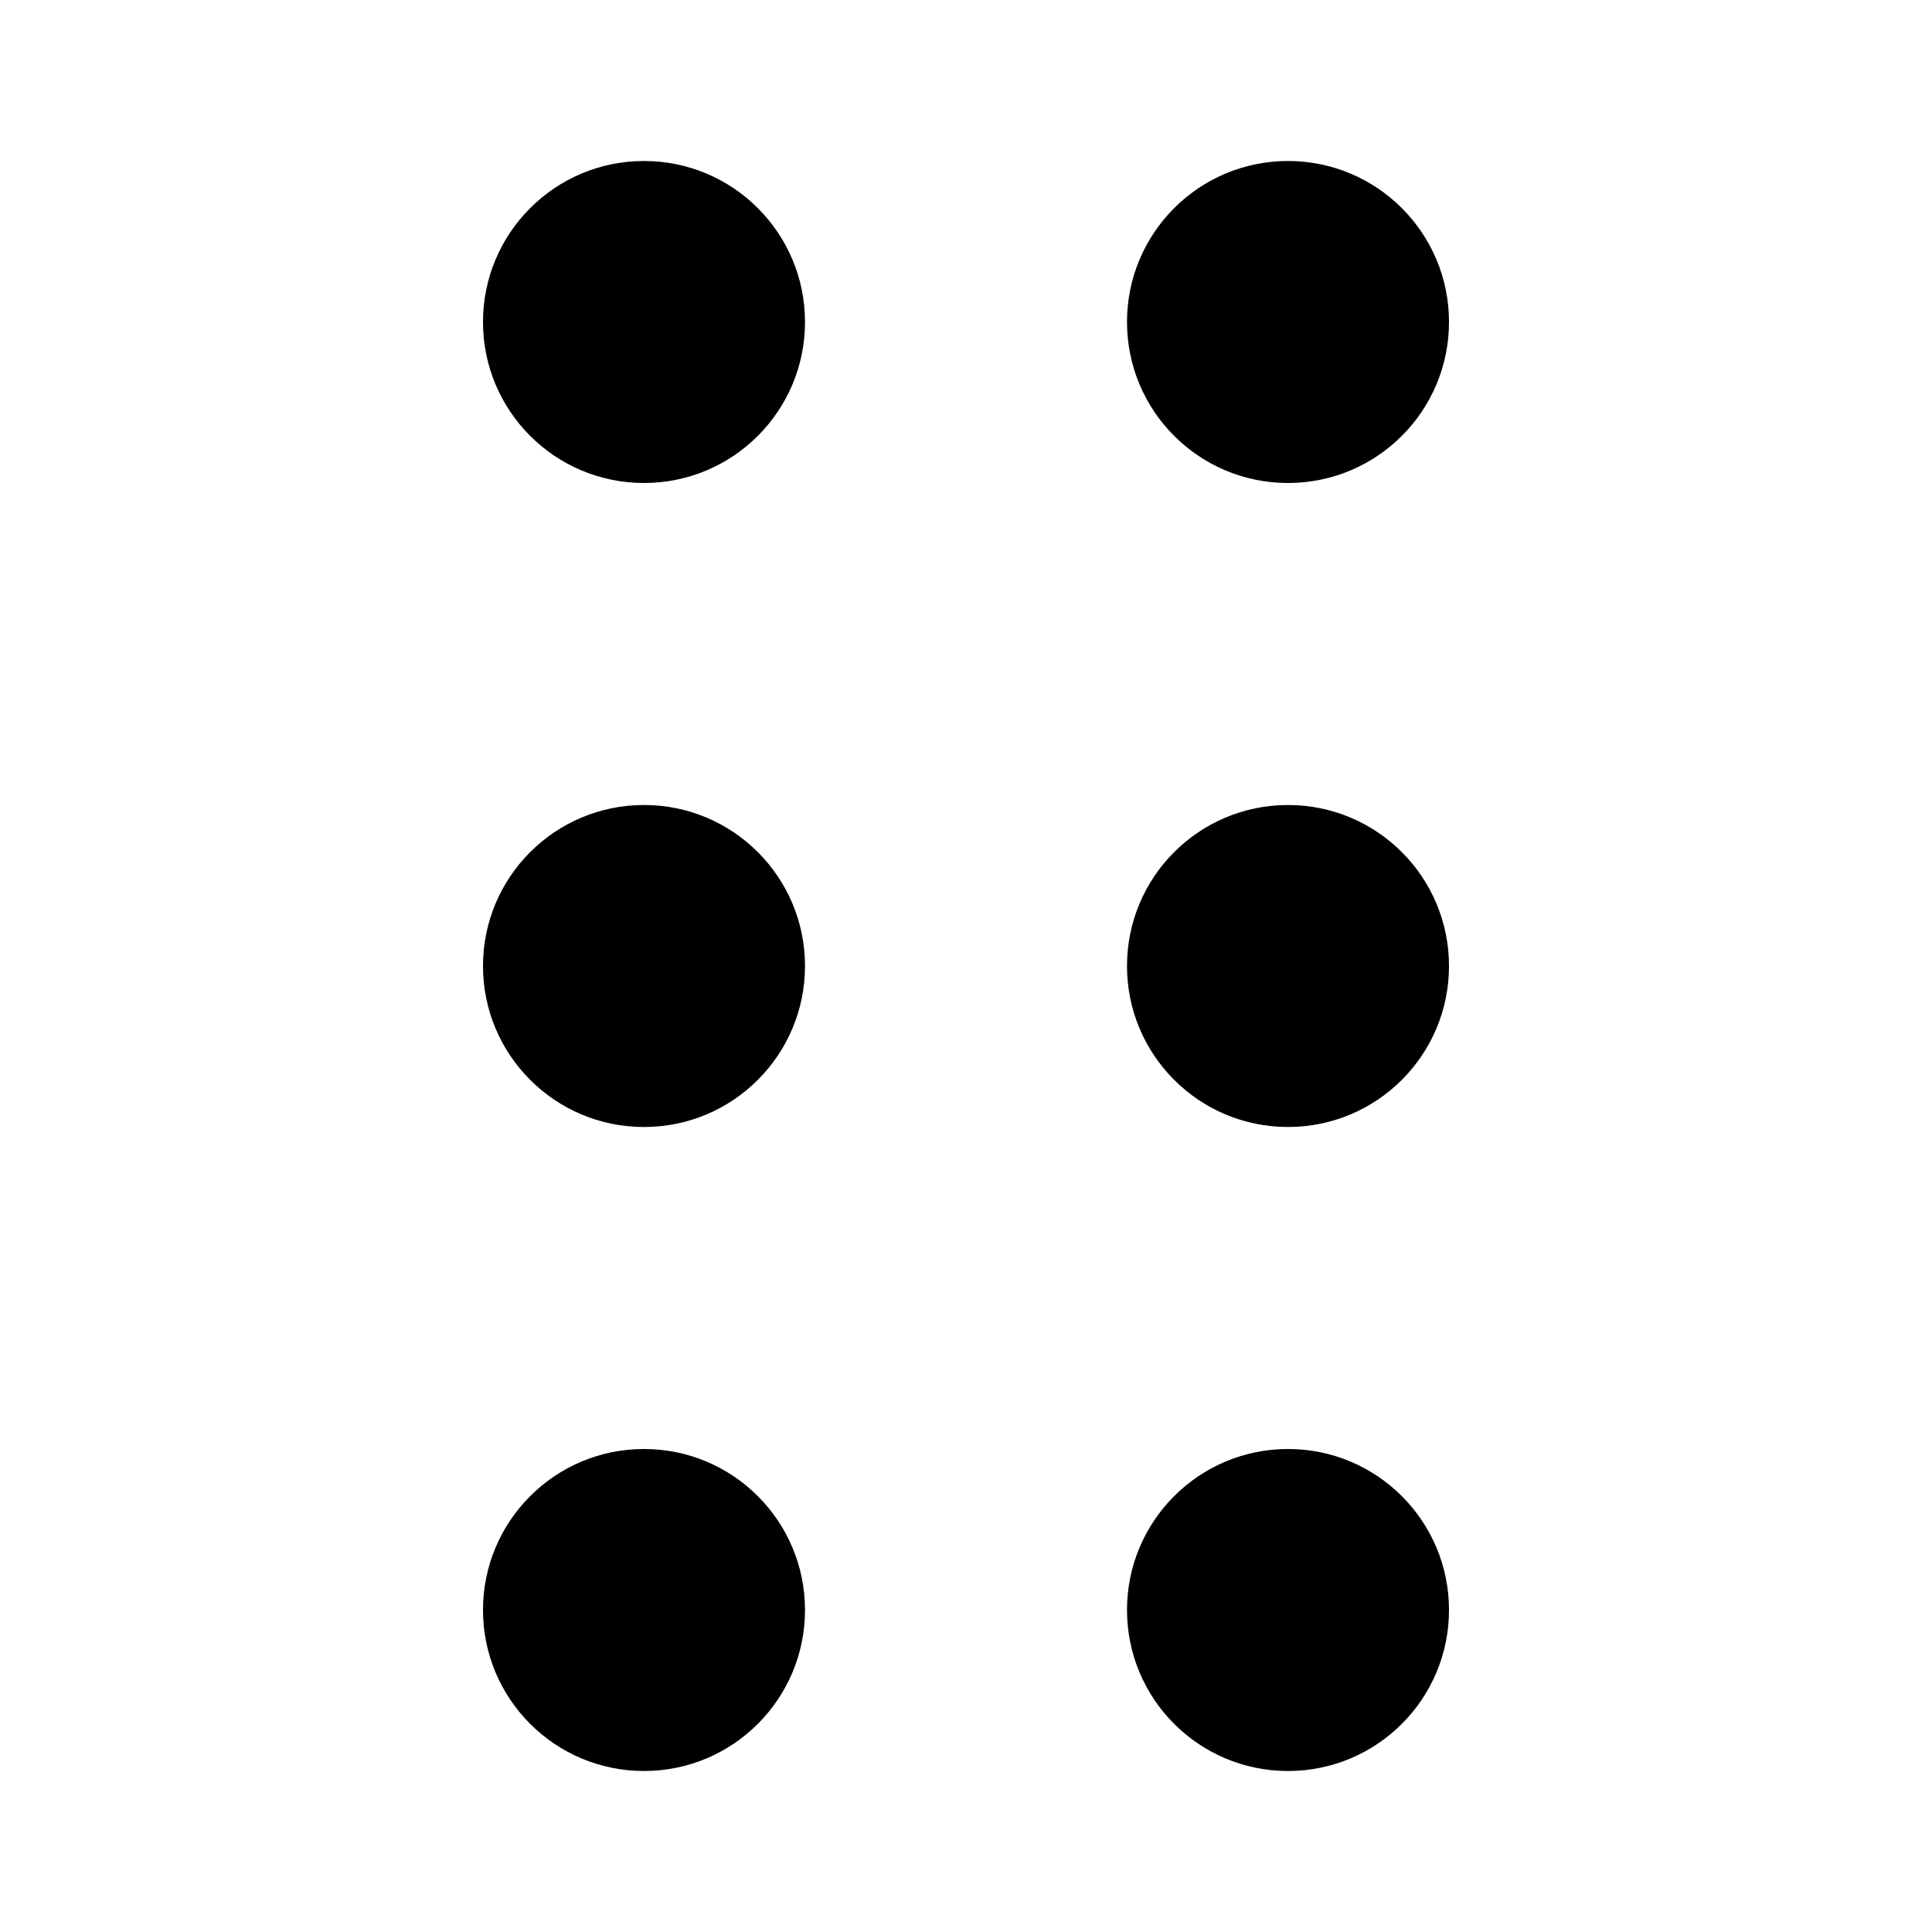
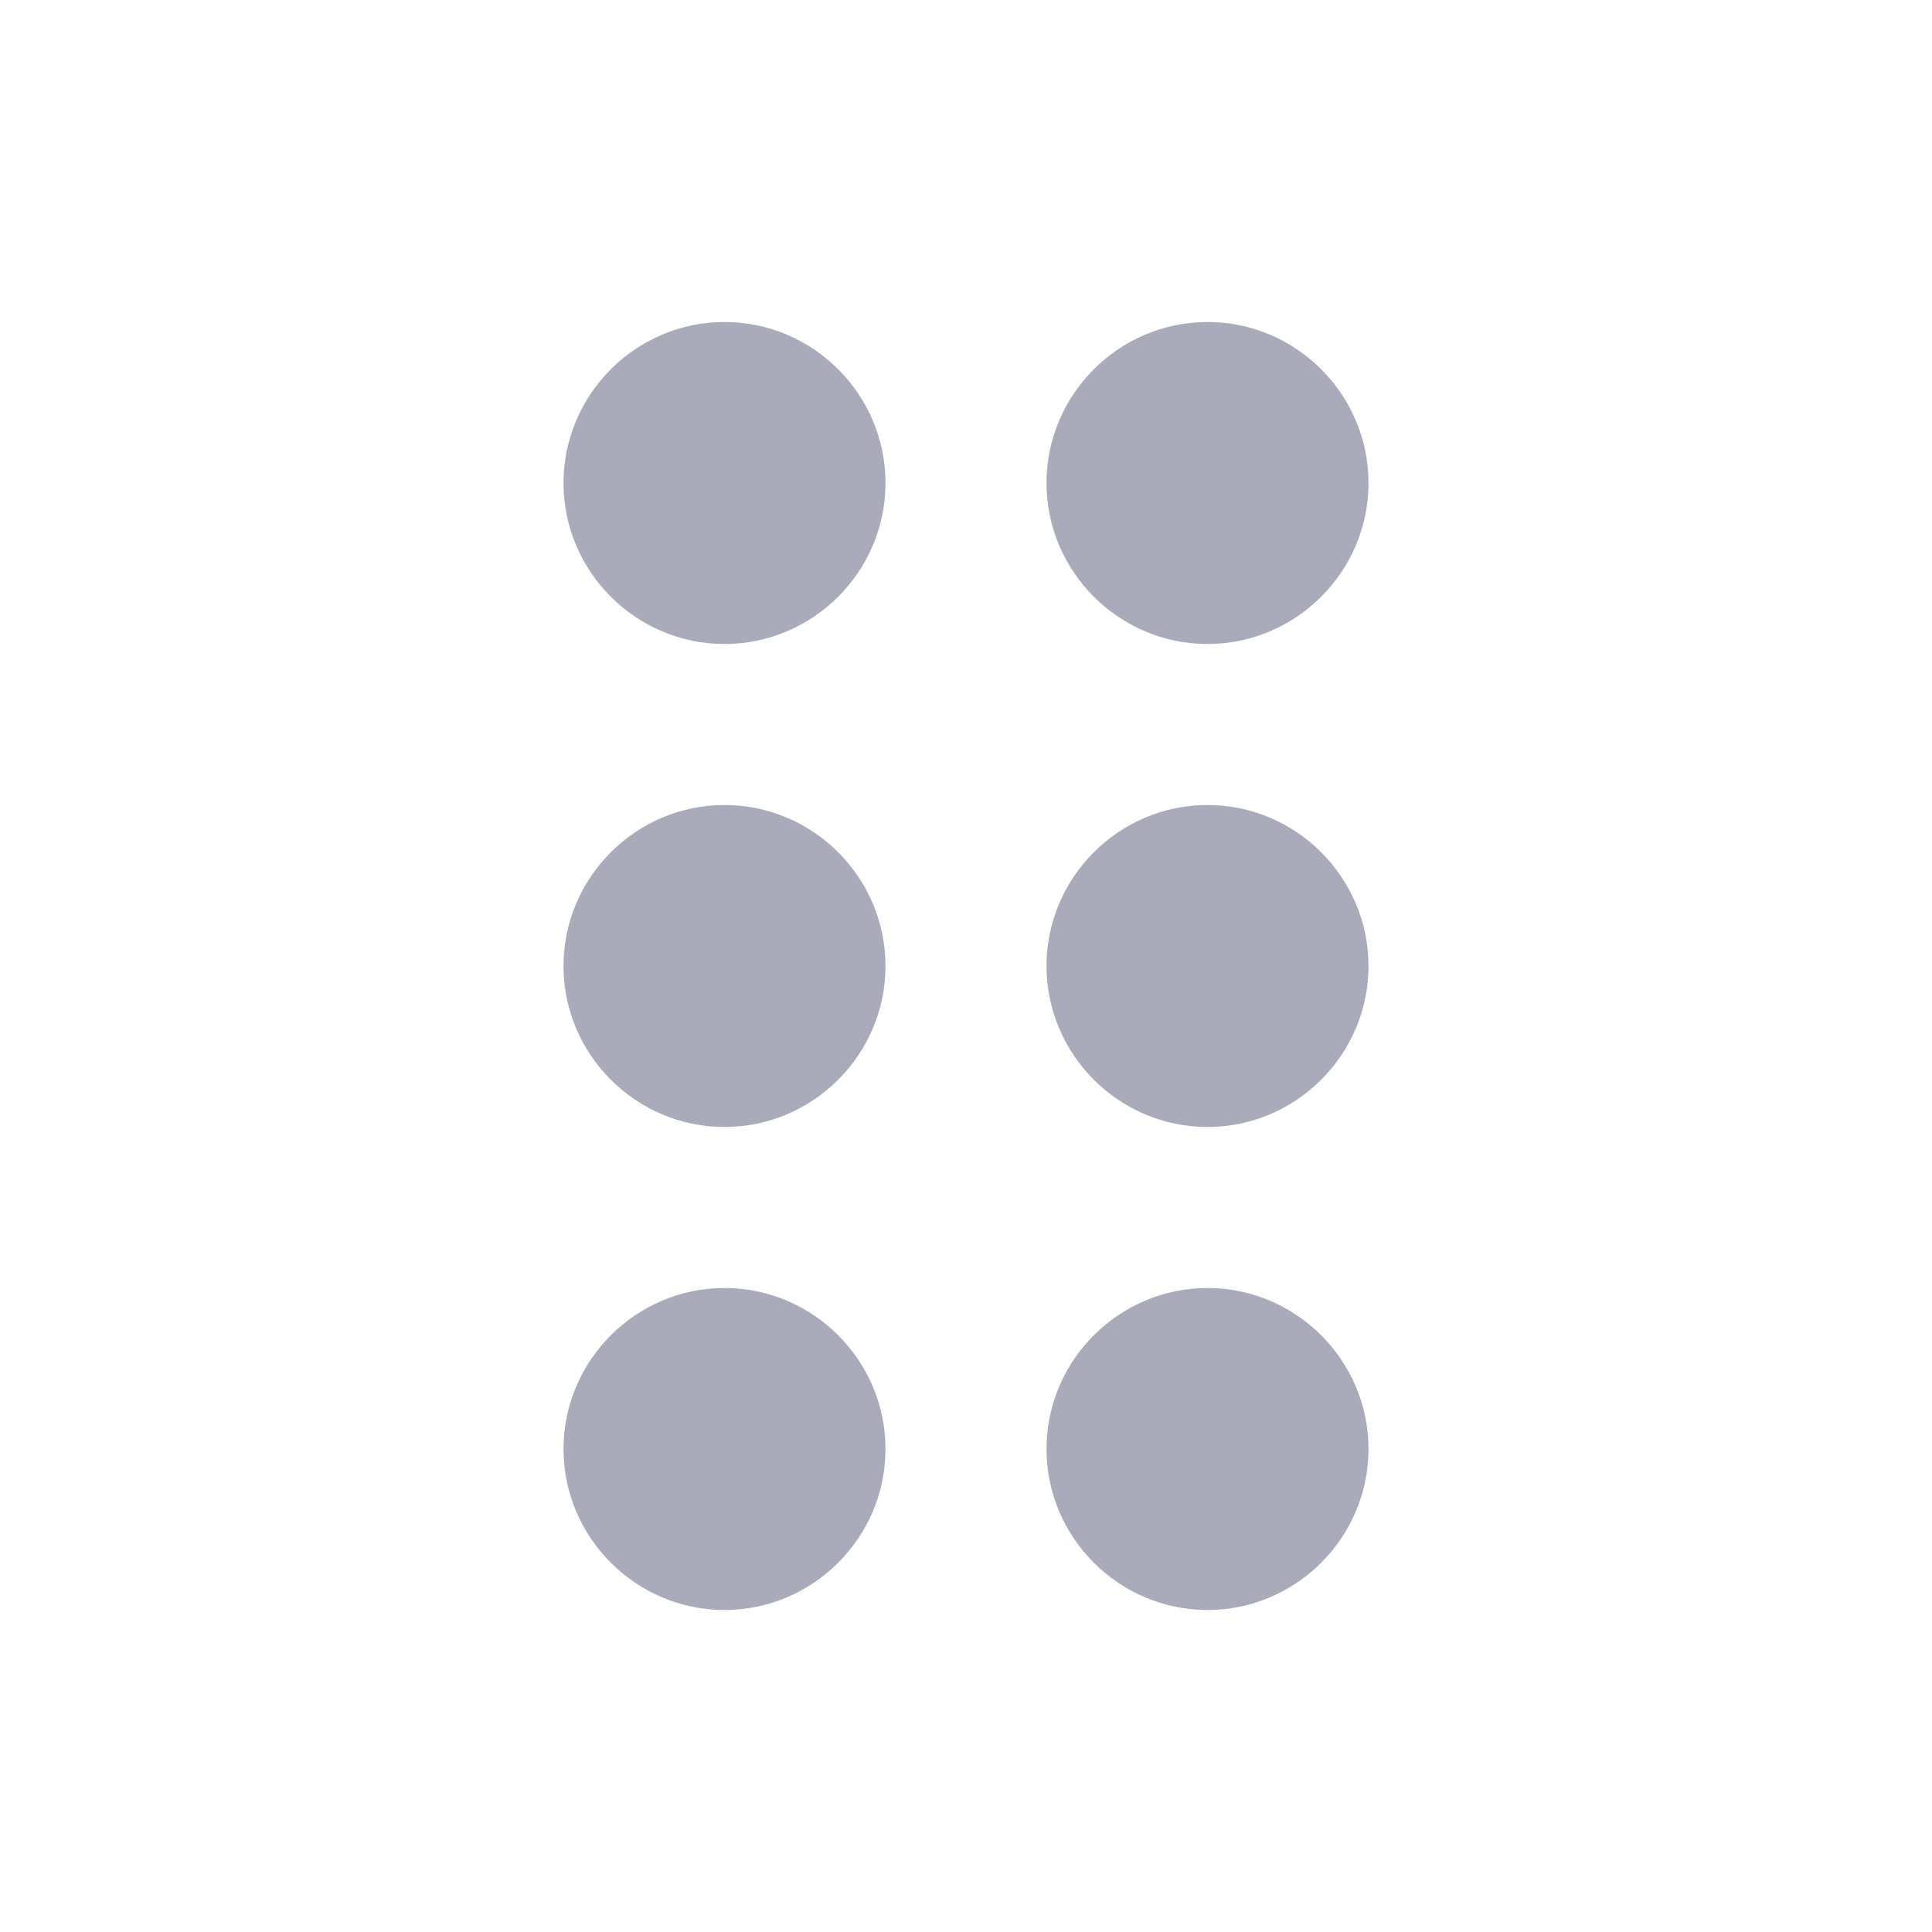
- <svg xmlns="http://www.w3.org/2000/svg" fill="none" height="24" viewBox="0 0 24 24" width="24">
-   <path clip-rule="evenodd" d="M16 2C17.105 2 18 2.895 18 4C18 5.105 17.105 6 16 6C14.895 6 14 5.105 14 4C14 2.895 14.895 2 16 2Z" fill="black" fill-rule="evenodd" />
-   <path clip-rule="evenodd" d="M16 10C17.105 10 18 10.895 18 12C18 13.105 17.105 14 16 14C14.895 14 14 13.105 14 12C14 10.895 14.895 10 16 10Z" fill="black" fill-rule="evenodd" />
-   <path clip-rule="evenodd" d="M8 18C9.105 18 10 18.895 10 20C10 21.105 9.105 22 8 22C6.895 22 6 21.105 6 20C6 18.895 6.895 18 8 18Z" fill="black" fill-rule="evenodd" />
-   <path clip-rule="evenodd" d="M16 18C17.105 18 18 18.895 18 20C18 21.105 17.105 22 16 22C14.895 22 14 21.105 14 20C14 18.895 14.895 18 16 18Z" fill="black" fill-rule="evenodd" />
-   <path clip-rule="evenodd" d="M8 2C9.105 2 10 2.895 10 4C10 5.105 9.105 6 8 6C6.895 6 6 5.105 6 4C6 2.895 6.895 2 8 2Z" fill="black" fill-rule="evenodd" />
-   <path clip-rule="evenodd" d="M8 10C9.105 10 10 10.895 10 12C10 13.105 9.105 14 8 14C6.895 14 6 13.105 6 12C6 10.895 6.895 10 8 10Z" fill="black" fill-rule="evenodd" />
+ <svg xmlns="http://www.w3.org/2000/svg" height="24px" viewBox="0 0 24 24" width="24px" fill="#a9abba">
+   <path d="M0 0h24v24H0V0z" fill="none" />
+   <path d="M11 18c0 1.1-.9 2-2 2s-2-.9-2-2 .9-2 2-2 2 .9 2 2zm-2-8c-1.1 0-2 .9-2 2s.9 2 2 2 2-.9 2-2-.9-2-2-2zm0-6c-1.1 0-2 .9-2 2s.9 2 2 2 2-.9 2-2-.9-2-2-2zm6 4c1.1 0 2-.9 2-2s-.9-2-2-2-2 .9-2 2 .9 2 2 2zm0 2c-1.1 0-2 .9-2 2s.9 2 2 2 2-.9 2-2-.9-2-2-2zm0 6c-1.1 0-2 .9-2 2s.9 2 2 2 2-.9 2-2-.9-2-2-2z" />
</svg>
